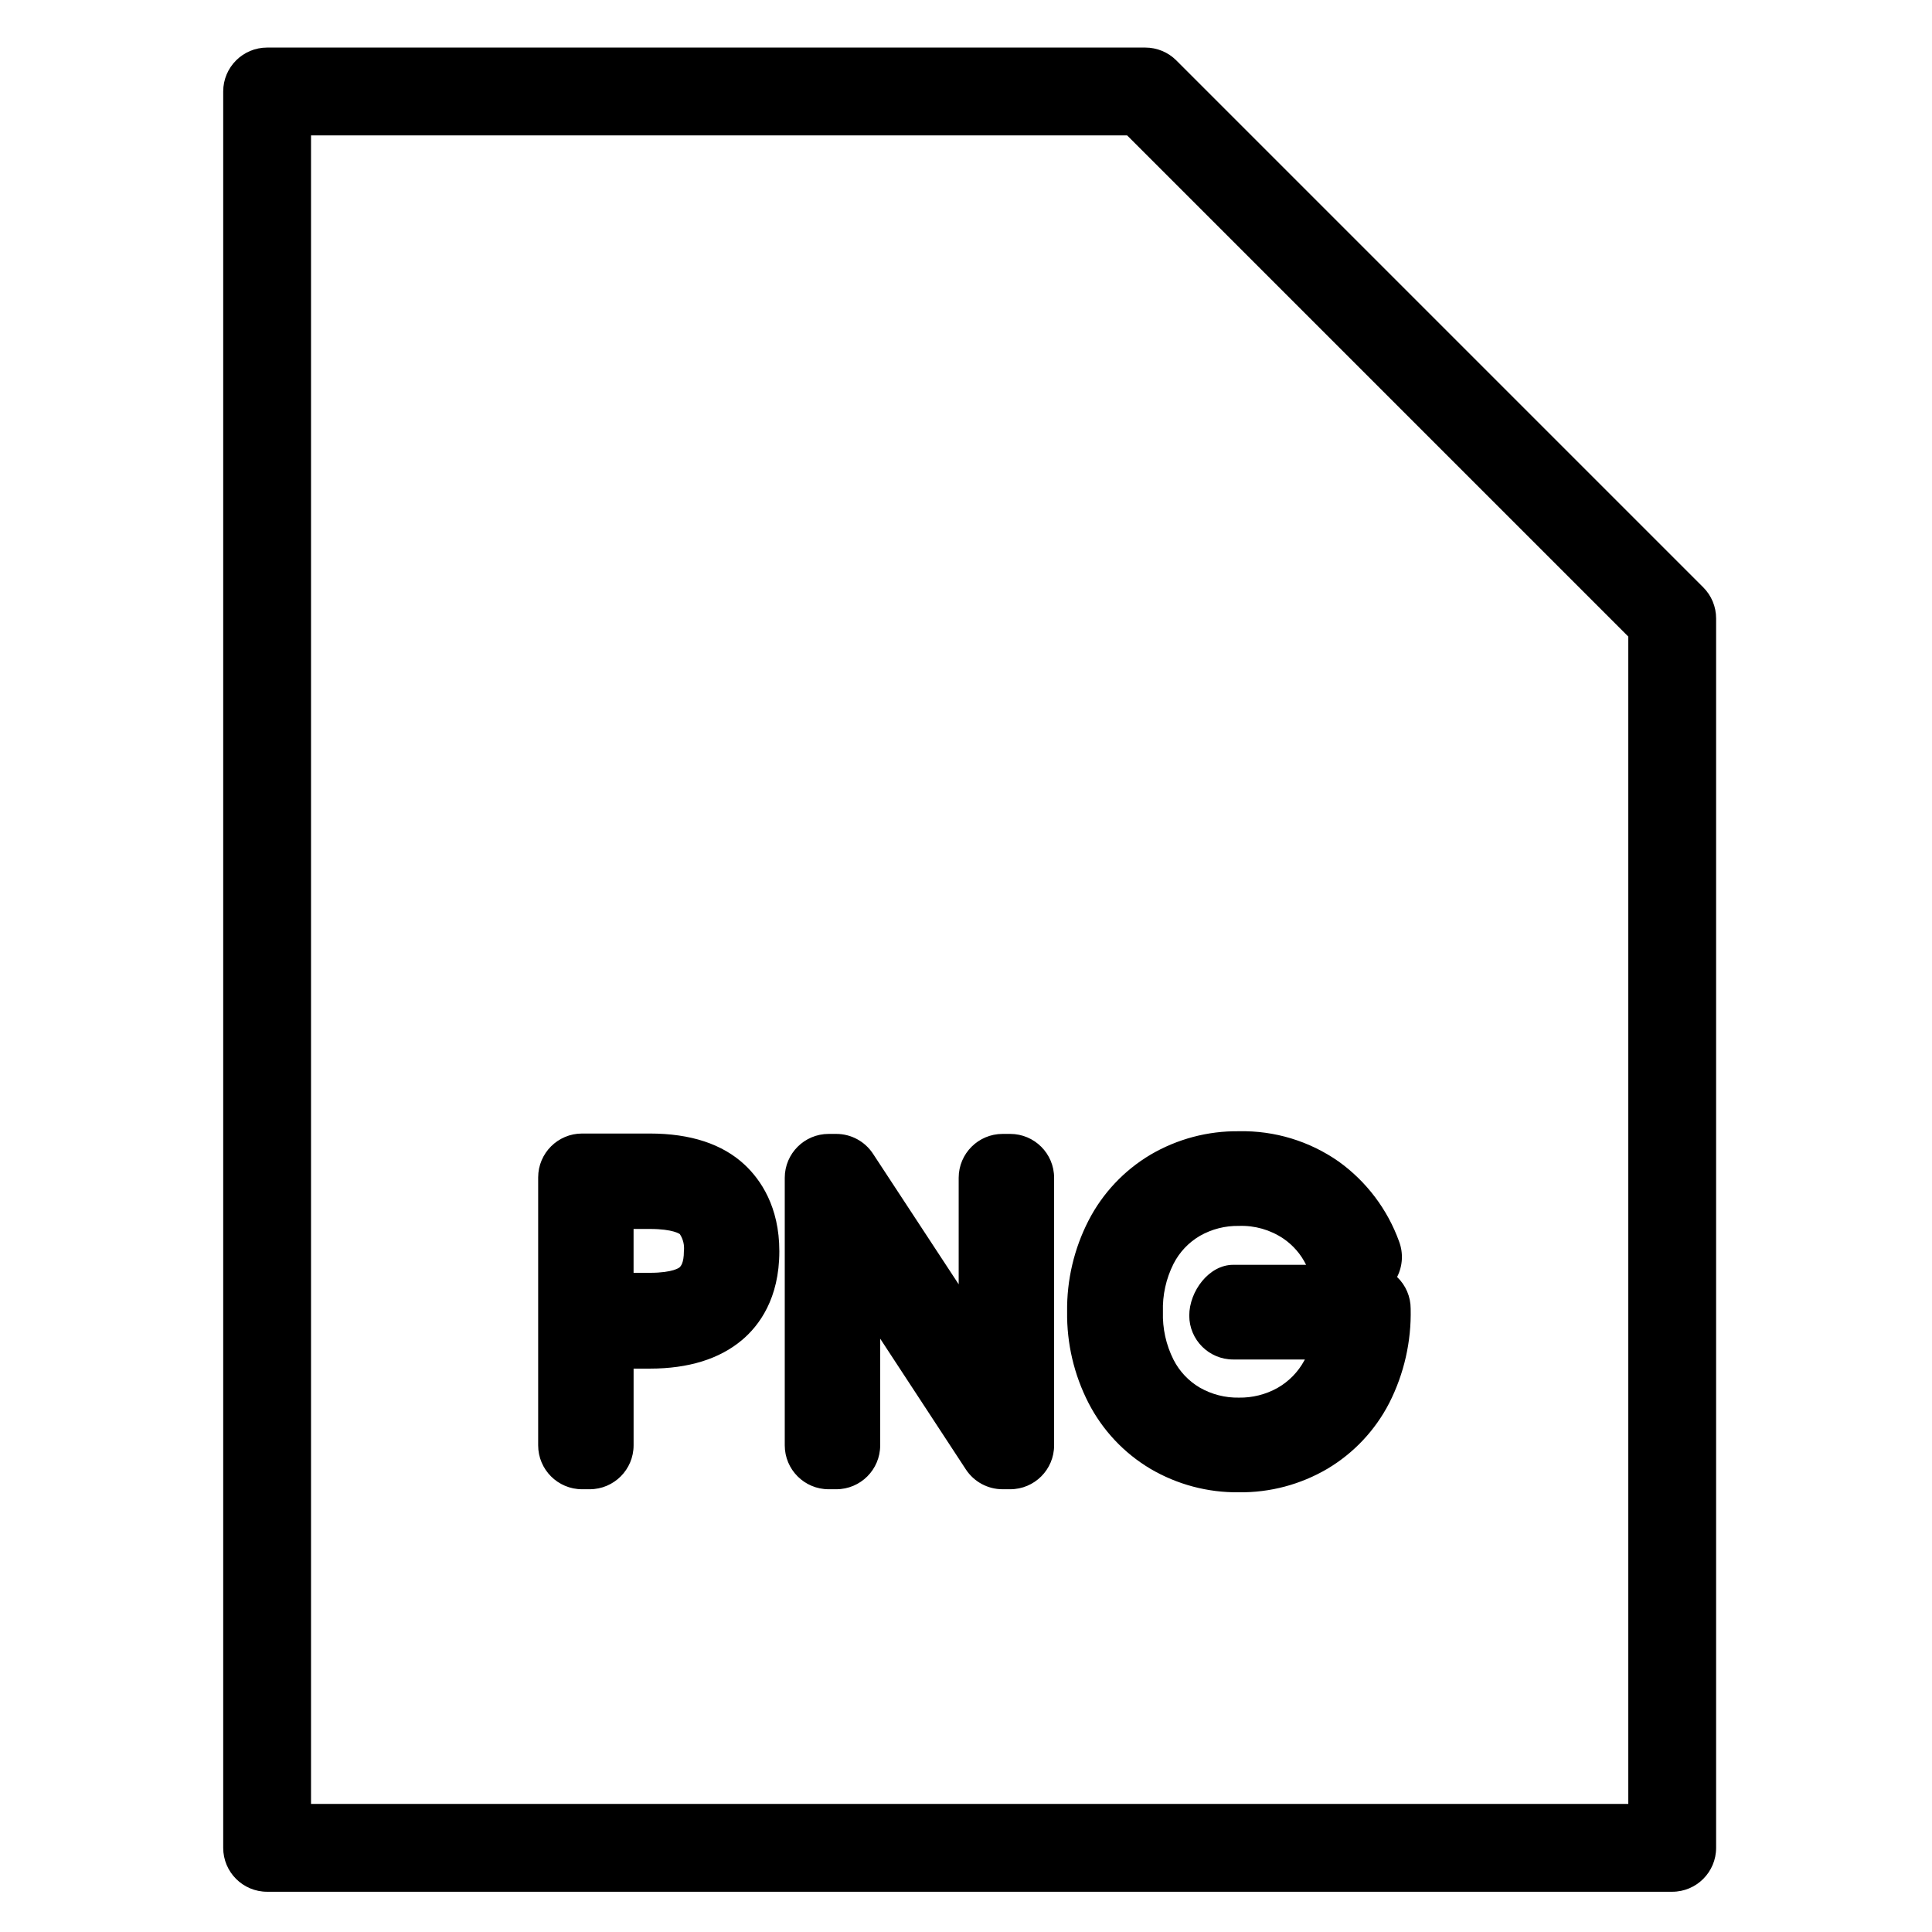
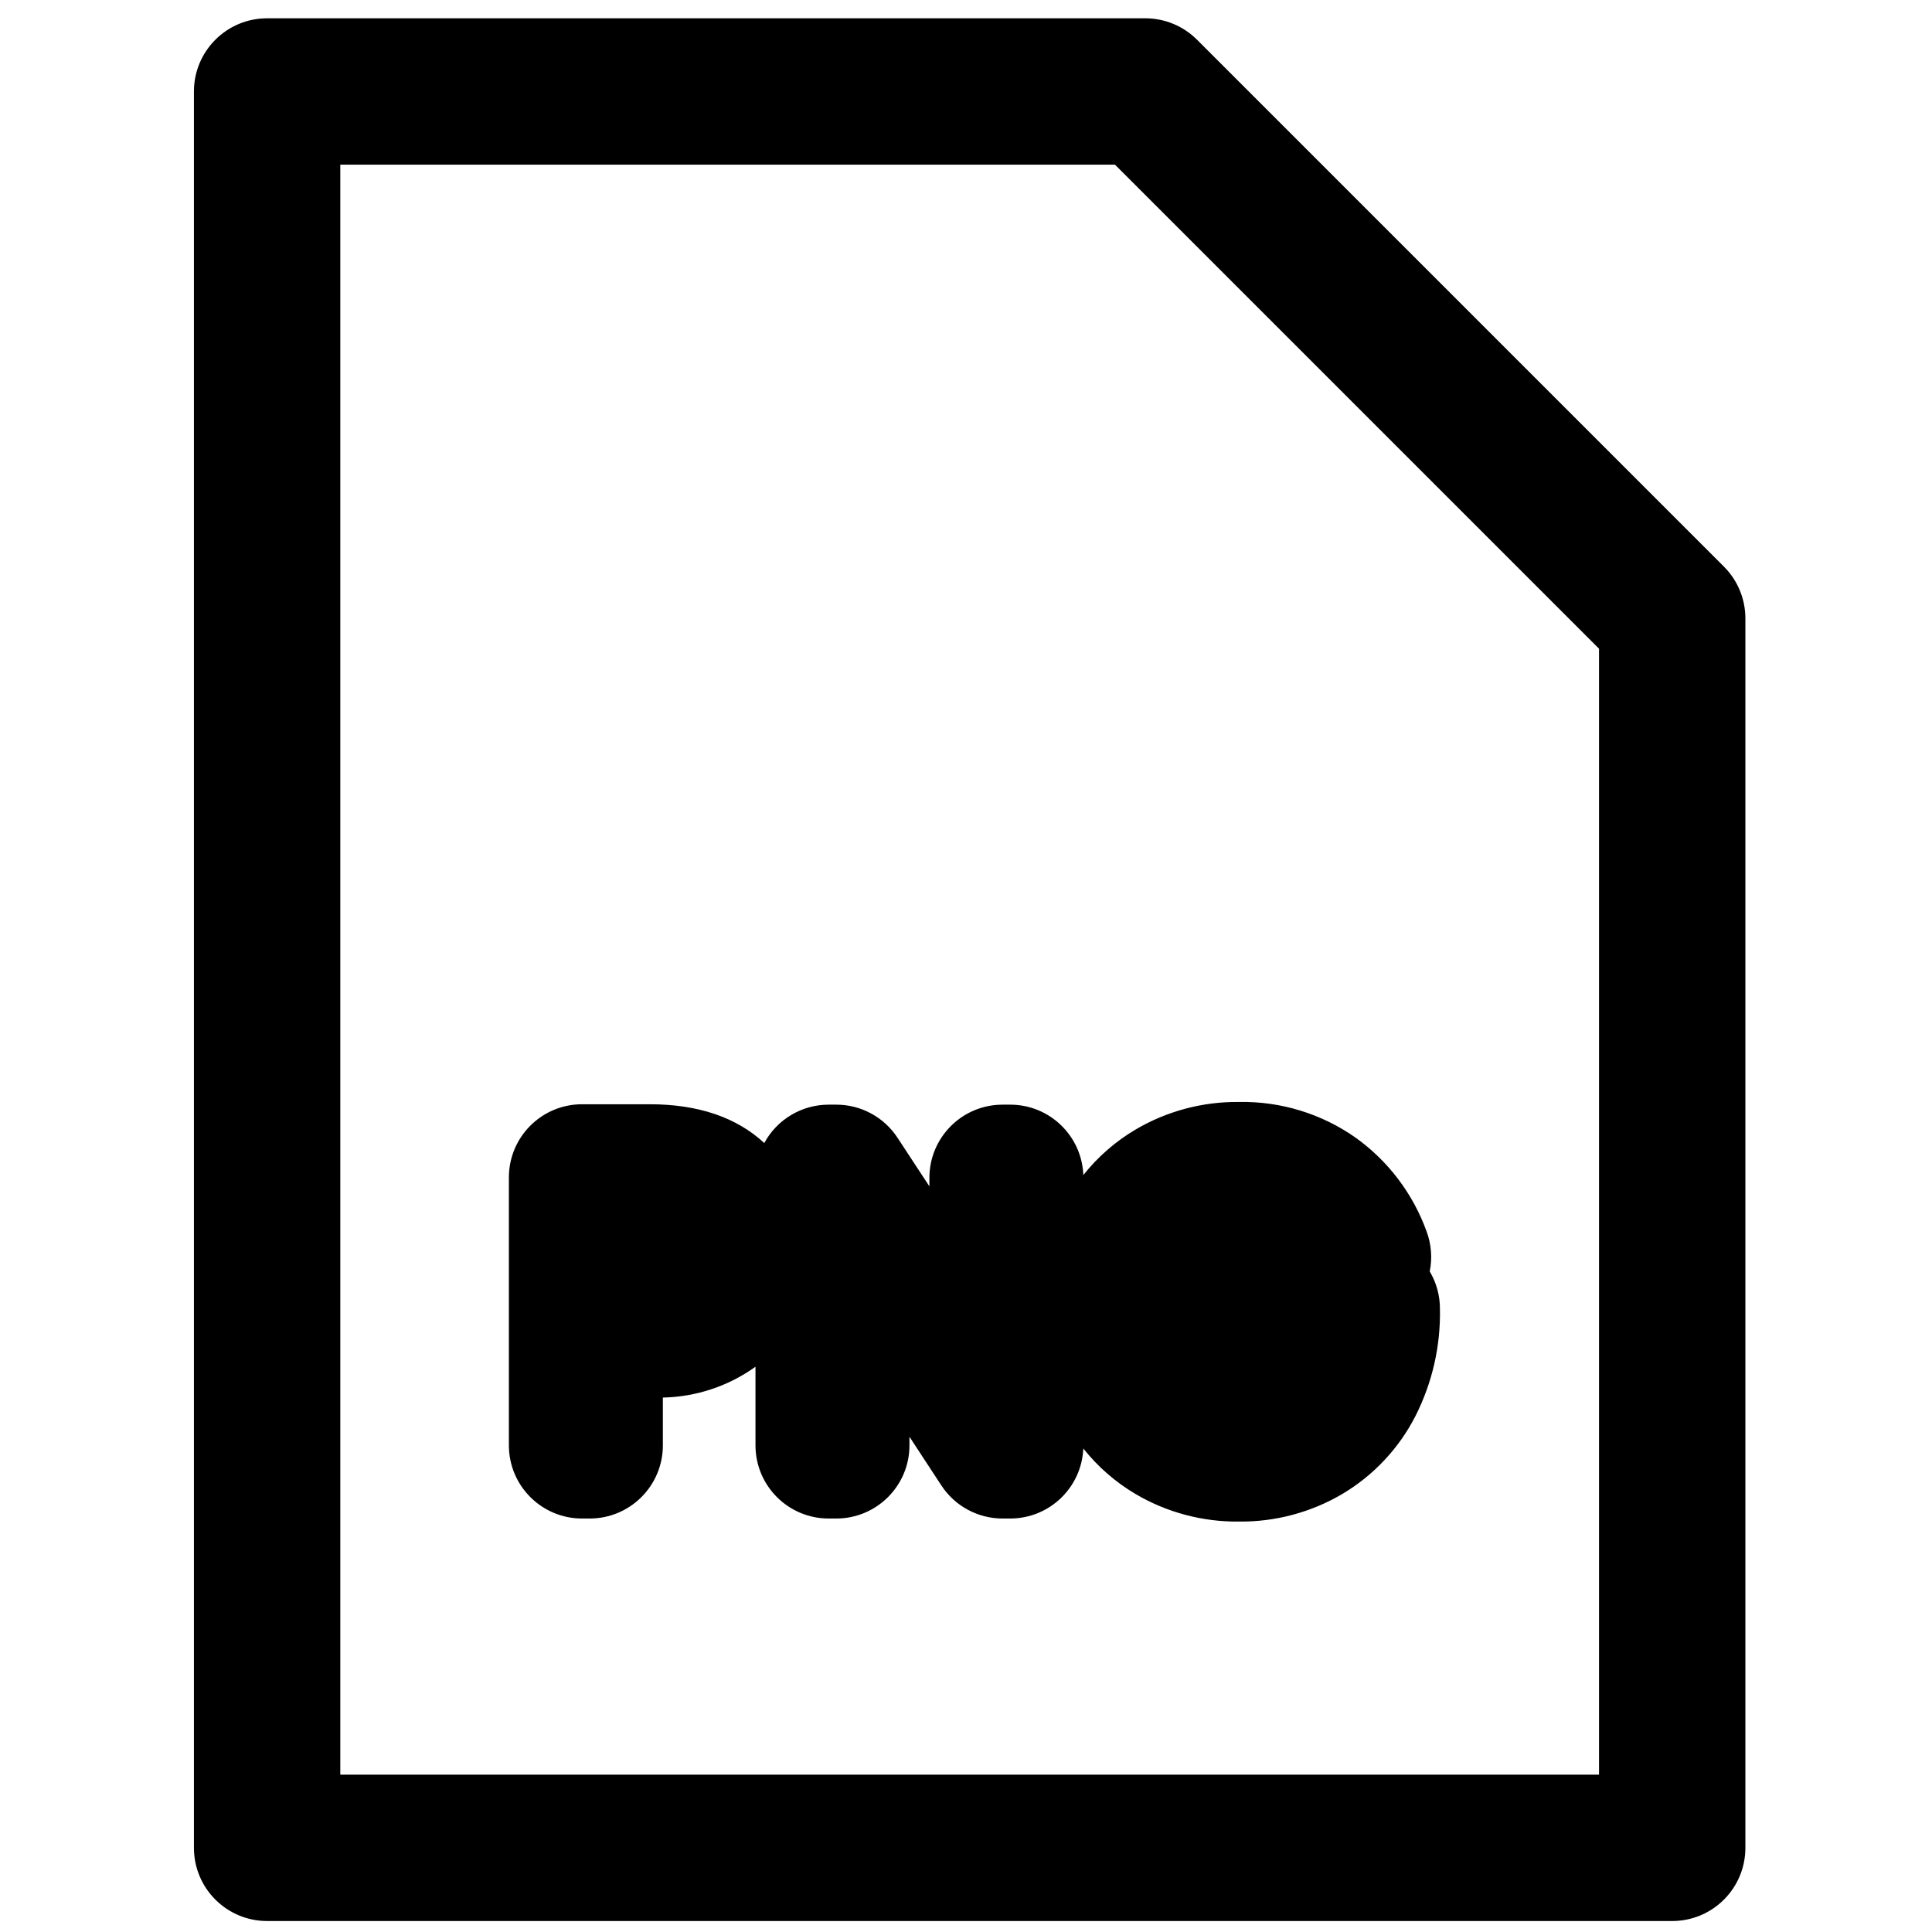
<svg viewBox="0 0 264 264">
-   <path d="M36.5 6.5h120a6 6 0 0 1 4.243 1.757l72 72A6 6 0 0 1 234.5 84.5v168a6 6 0 0 1-6 6h-192a6 6 0 0 1-6-6v-240a6 6 0 0 1 6-6Zm117.515 12H42.5v228h180V86.985Z" />
-   <path d="M169.29 154.58a22.9 22.9 0 0 1 13.633 4.138 23.126 23.126 0 0 1 8.263 10.942 6 6 0 0 1-.279 4.834 5.982 5.982 0 0 1 1.855 4.338 27.051 27.051 0 0 1-2.922 12.874 22.378 22.378 0 0 1-8.461 9 23.3 23.3 0 0 1-12.089 3.21 23.3 23.3 0 0 1-12.09-3.209 22.378 22.378 0 0 1-8.461-9 26.534 26.534 0 0 1-2.922-12.458 26.534 26.534 0 0 1 2.923-12.459 22.378 22.378 0 0 1 8.461-9 23.3 23.3 0 0 1 12.089-3.21Zm9.183 18.252a9.293 9.293 0 0 0-3.092-3.574 10.231 10.231 0 0 0-6.091-1.742 10.373 10.373 0 0 0-5.324 1.356 9.323 9.323 0 0 0-3.609 3.822 13.6 13.6 0 0 0-1.447 6.554 13.6 13.6 0 0 0 1.447 6.552 9.323 9.323 0 0 0 3.609 3.822 10.373 10.373 0 0 0 5.324 1.358 10.494 10.494 0 0 0 5.261-1.316 9.523 9.523 0 0 0 3.67-3.739l.087-.157h-9.8a6 6 0 0 1-6-6c0-3.314 2.686-6.936 6-6.936Zm-98.935-17.94h9.256c5.575 0 9.937 1.437 12.966 4.271 2.16 2.021 4.734 5.712 4.734 11.817 0 6.476-2.773 10.171-5.1 12.129-3.078 2.592-7.318 3.907-12.6 3.907h-2.216V197.5a6 6 0 0 1-6 6h-1.04a6 6 0 0 1-6-6v-36.608a6 6 0 0 1 6-6Zm9.256 19.032c3.224 0 4.049-.731 4.057-.738.149-.138.6-.559.6-2.206a3.517 3.517 0 0 0-.55-2.337c-.008-.007-.872-.711-4.11-.711h-2.216v5.992Zm24.44-18.98h1.04a6 6 0 0 1 5.016 2.708L131 175.495v-14.551a6 6 0 0 1 6-6h1.04a6 6 0 0 1 6 6V197.5a6 6 0 0 1-6 6H137a6 6 0 0 1-5.021-2.712l-11.705-17.866V197.5a6 6 0 0 1-6 6h-1.04a6 6 0 0 1-6-6v-36.556a6 6 0 0 1 6-6Z" />
+   <path d="M36.5 2.5h120a10 10 0 0 1 7.071 2.929l72 72A10 10 0 0 1 238.5 84.5v168a10 10 0 0 1-10 10h-192a10 10 0 0 1-10-10v-240a10 10 0 0 1 10-10Zm115.858 20H46.5v220h172V88.642Z" />
+   <path d="M169.29 150.58a26.819 26.819 0 0 1 15.962 4.885 27.058 27.058 0 0 1 9.681 12.794 10 10 0 0 1 .435 5.478 9.954 9.954 0 0 1 1.393 5.095 31 31 0 0 1-3.38 14.732 26.321 26.321 0 0 1-9.957 10.581 27.247 27.247 0 0 1-14.134 3.771 27.247 27.247 0 0 1-14.134-3.771 26.026 26.026 0 0 1-7.127-6.216 10 10 0 0 1-9.991 9.571H137a10 10 0 0 1-8.367-4.52l-4.359-6.654v1.174a10 10 0 0 1-10 10h-1.04a10 10 0 0 1-10-10v-10.742a22.449 22.449 0 0 1-12.656 4.212v6.53a10 10 0 0 1-10 10h-1.04a10 10 0 0 1-10-10v-36.608a10 10 0 0 1 10-10h9.256c6.589 0 11.851 1.782 15.641 5.3a10 10 0 0 1 8.8-5.245h1.04a10 10 0 0 1 8.361 4.514l4.363 6.65v-1.164a10 10 0 0 1 10-10h1.04a10 10 0 0 1 9.993 9.621 26.023 26.023 0 0 1 7.125-6.213 27.247 27.247 0 0 1 14.133-3.775Z" />
</svg>
